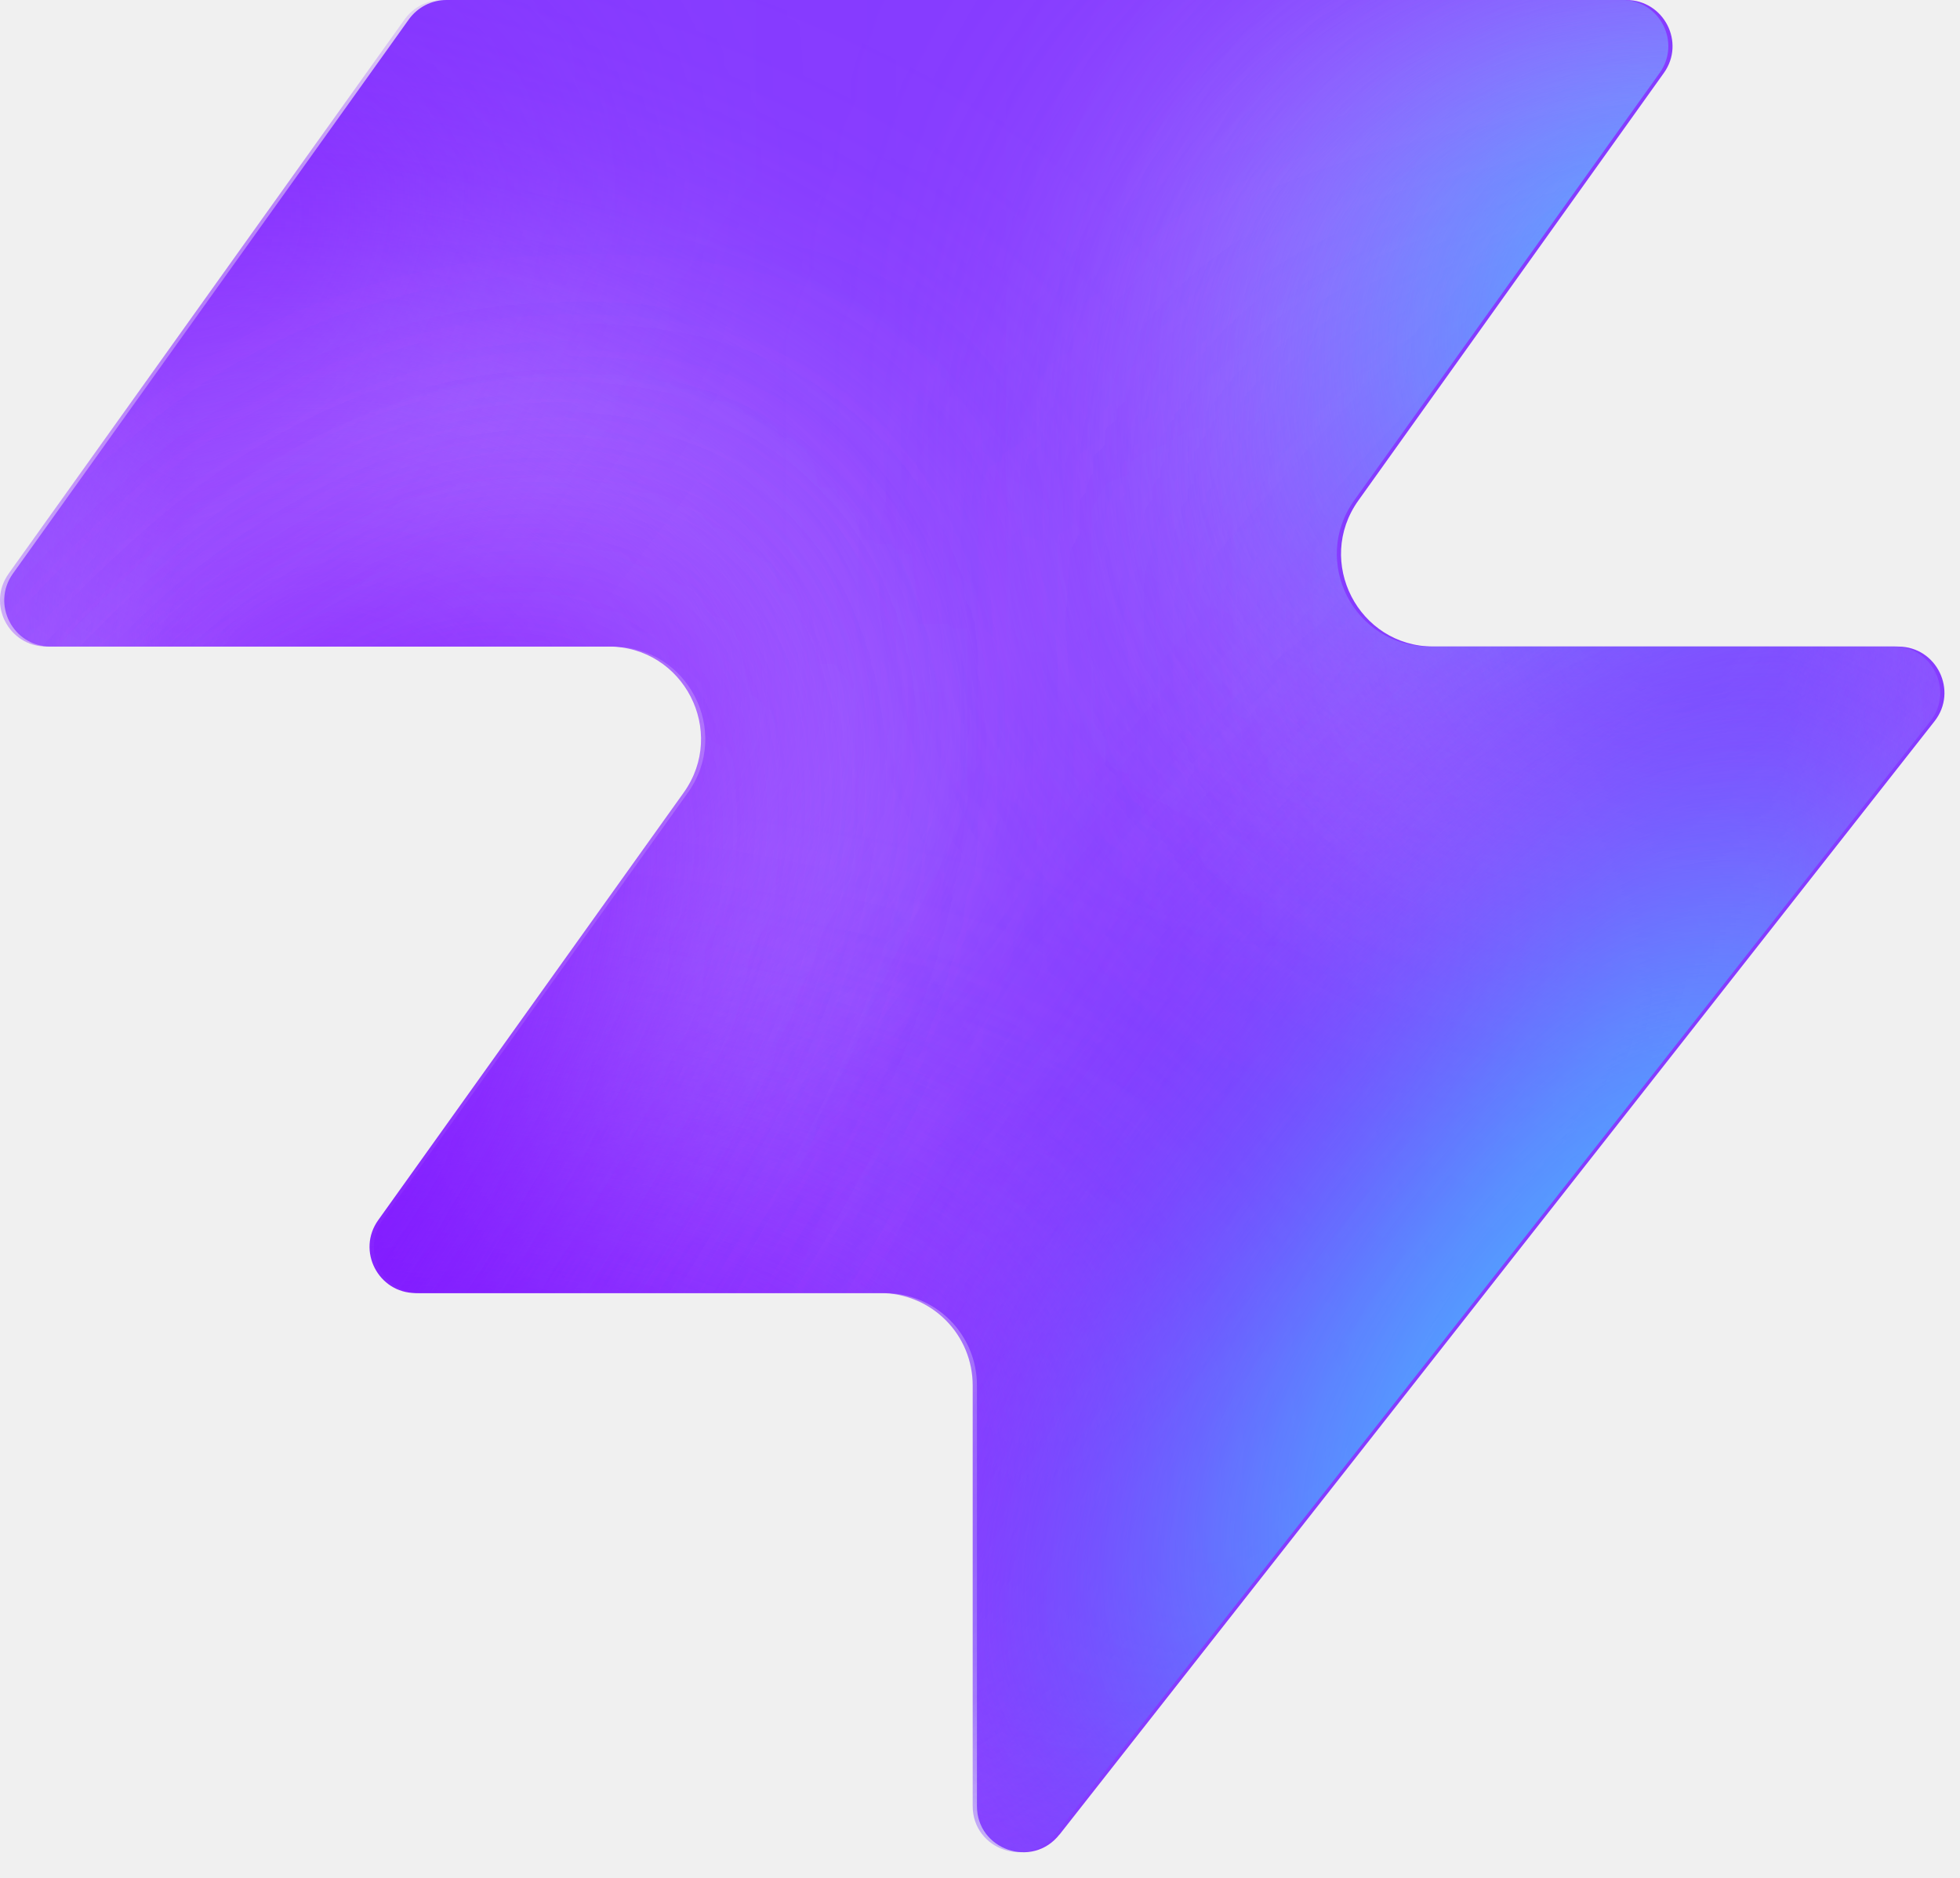
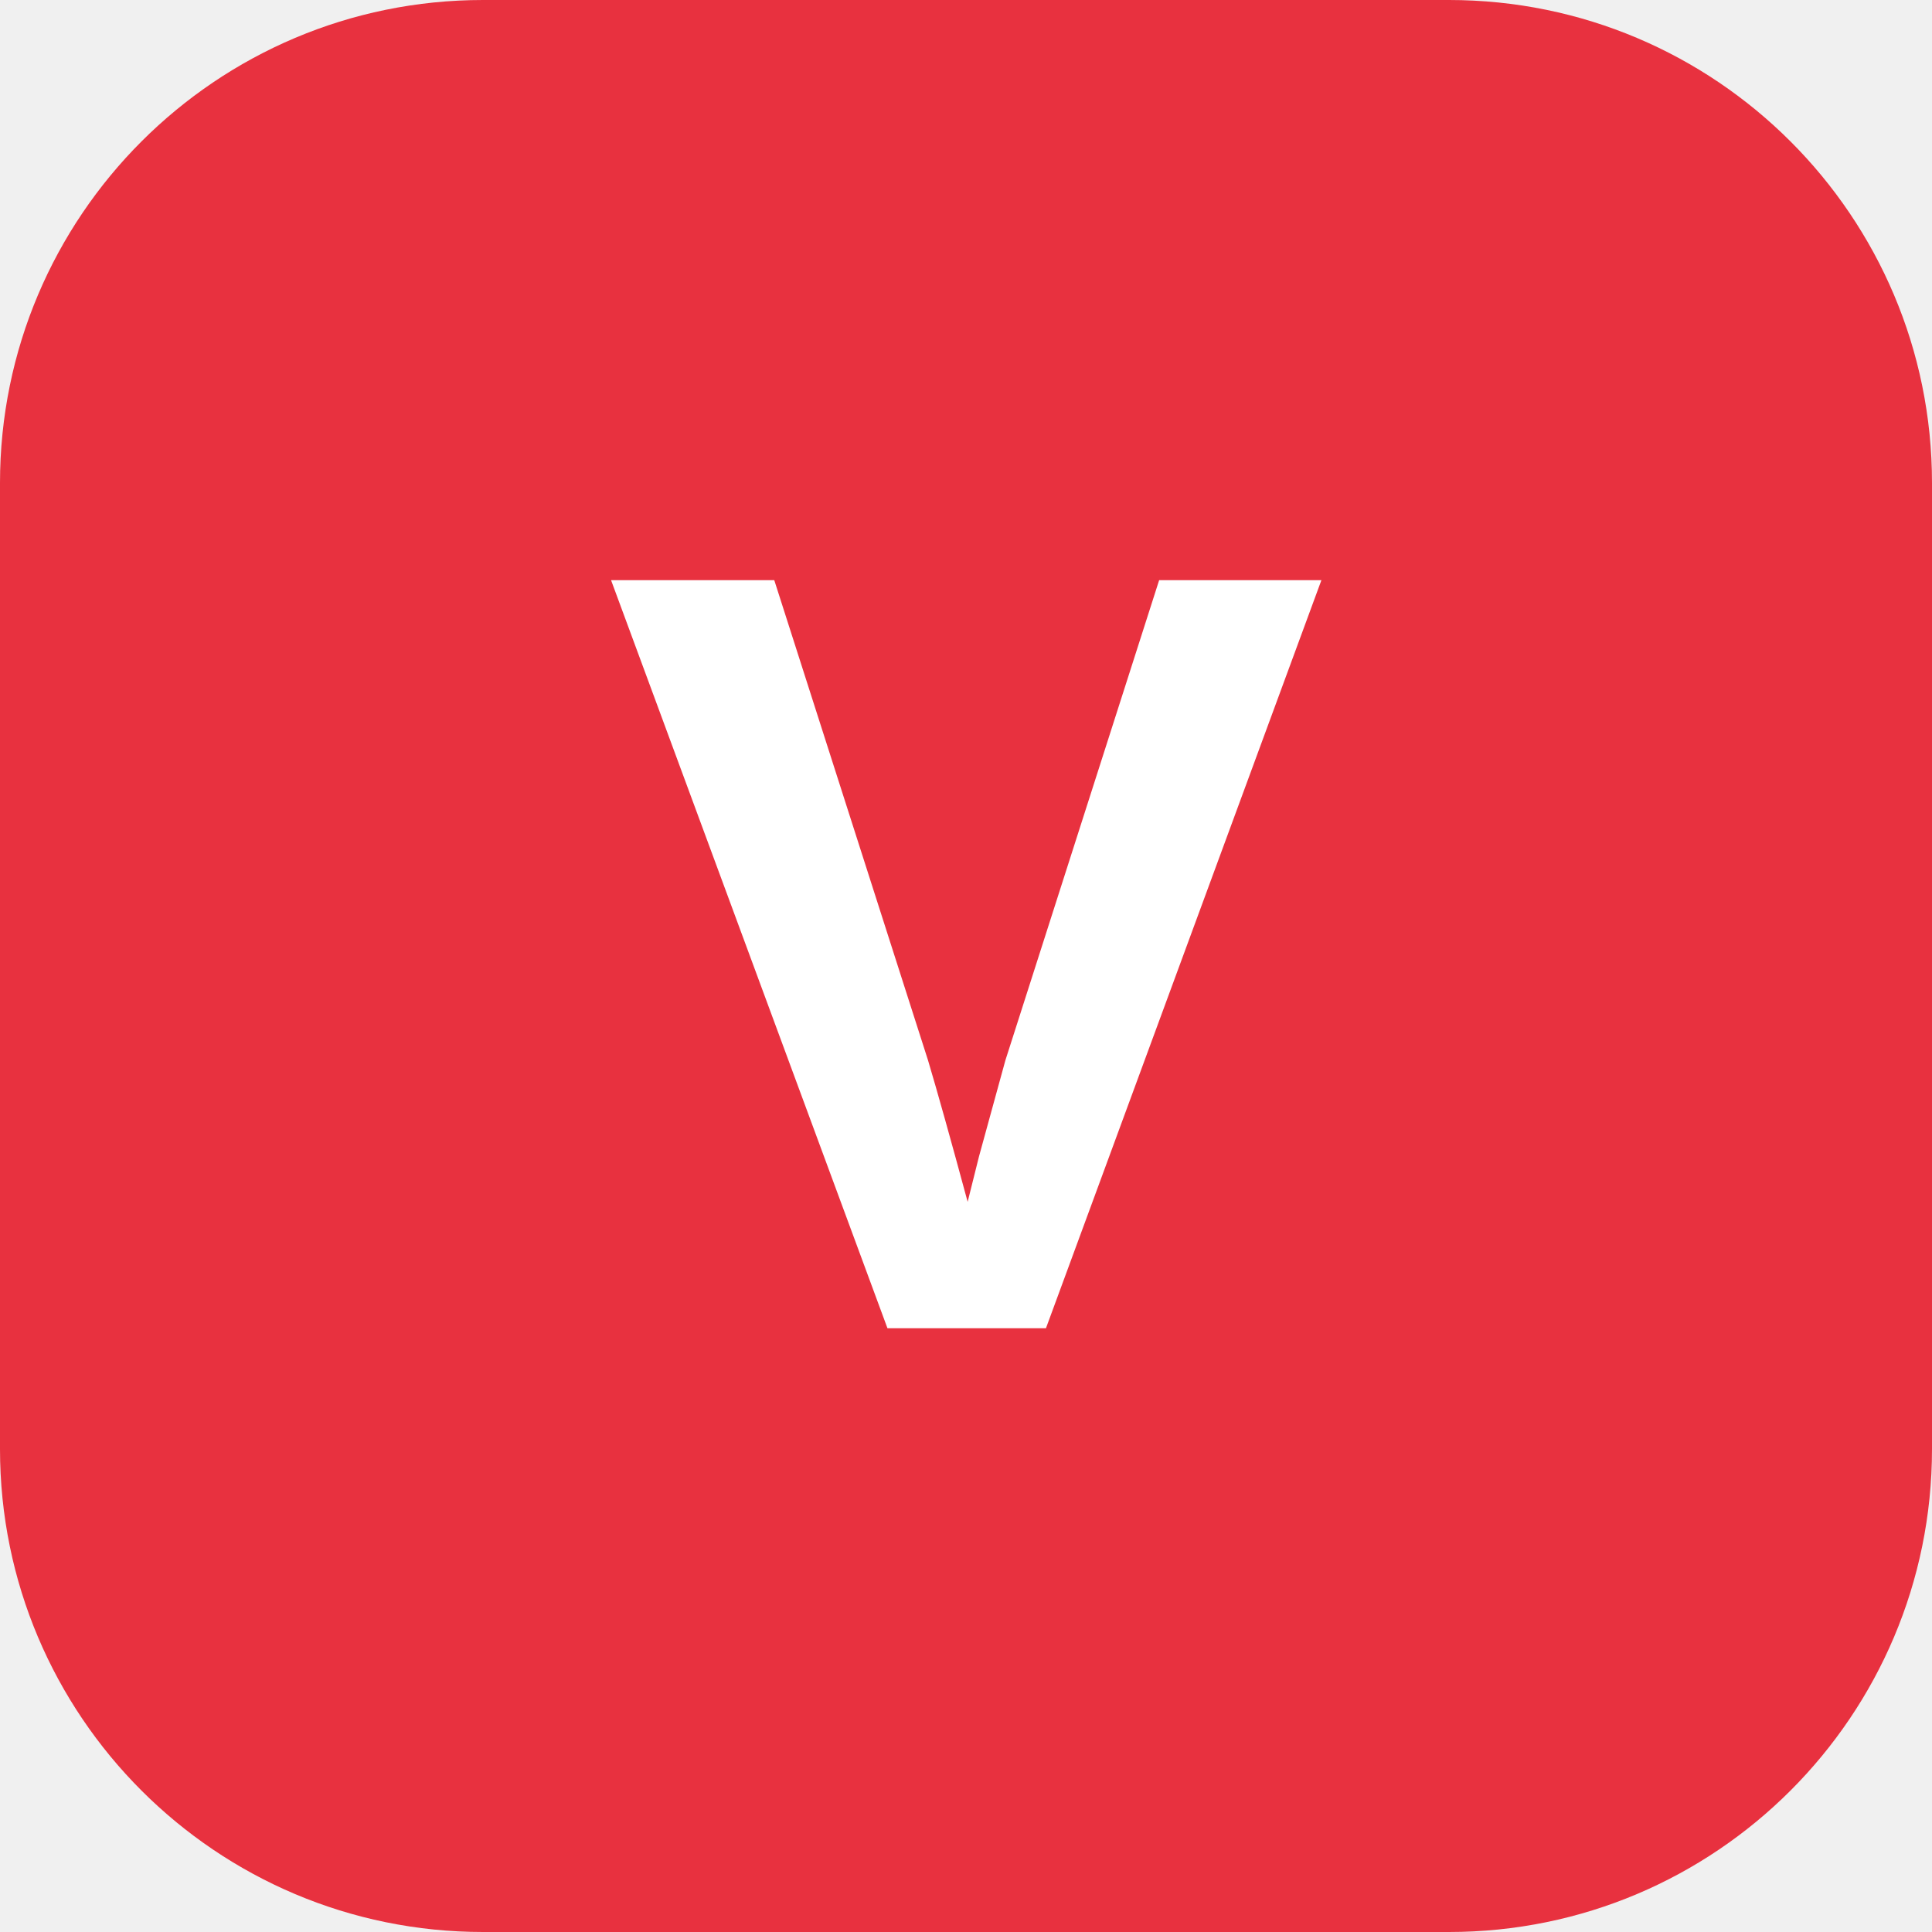
- <svg xmlns="http://www.w3.org/2000/svg" width="48" height="46" fill="none" viewBox="0 0 48 46">
-   <path fill="#863bff" d="M25.946 44.938c-.664.845-2.021.375-2.021-.698V33.937a2.26 2.26 0 0 0-2.262-2.262H10.287c-.92 0-1.456-1.04-.92-1.788l7.48-10.471c1.07-1.497 0-3.578-1.842-3.578H1.237c-.92 0-1.456-1.04-.92-1.788L10.013.474c.214-.297.556-.474.92-.474h28.894c.92 0 1.456 1.04.92 1.788l-7.48 10.471c-1.07 1.498 0 3.579 1.842 3.579h11.377c.943 0 1.473 1.088.89 1.83L25.947 44.94z" style="fill:#863bff;fill:color(display-p3 .525 .23 1);fill-opacity:1" />
-   <mask id="a" width="48" height="46" x="0" y="0" maskUnits="userSpaceOnUse" style="mask-type:alpha">
-     <path fill="#000" d="M25.842 44.938c-.664.844-2.021.375-2.021-.698V33.937a2.26 2.26 0 0 0-2.262-2.262H10.183c-.92 0-1.456-1.04-.92-1.788l7.48-10.471c1.07-1.498 0-3.579-1.842-3.579H1.133c-.92 0-1.456-1.04-.92-1.787L9.91.473c.214-.297.556-.474.92-.474h28.894c.92 0 1.456 1.04.92 1.788l-7.48 10.471c-1.07 1.498 0 3.578 1.842 3.578h11.377c.943 0 1.473 1.088.89 1.832L25.843 44.94z" style="fill:#000;fill-opacity:1" />
-   </mask>
-   <g mask="url(#a)">
-     <g filter="url(#b)">
-       <ellipse cx="5.508" cy="14.704" fill="#ede6ff" rx="5.508" ry="14.704" style="fill:#ede6ff;fill:color(display-p3 .927 .903 1);fill-opacity:1" transform="matrix(.00324 1 1 -.00324 -4.47 31.516)" />
-     </g>
-     <g filter="url(#c)">
-       <ellipse cx="10.399" cy="29.851" fill="#ede6ff" rx="10.399" ry="29.851" style="fill:#ede6ff;fill:color(display-p3 .927 .903 1);fill-opacity:1" transform="matrix(.00324 1 1 -.00324 -39.328 7.883)" />
-     </g>
-     <g filter="url(#d)">
-       <ellipse cx="5.508" cy="30.487" fill="#7e14ff" rx="5.508" ry="30.487" style="fill:#7e14ff;fill:color(display-p3 .492 .077 1);fill-opacity:1" transform="rotate(89.814 -25.913 -14.639)scale(1 -1)" />
-     </g>
-     <g filter="url(#e)">
-       <ellipse cx="5.508" cy="30.599" fill="#7e14ff" rx="5.508" ry="30.599" style="fill:#7e14ff;fill:color(display-p3 .492 .077 1);fill-opacity:1" transform="rotate(89.814 -32.644 -3.334)scale(1 -1)" />
-     </g>
-     <g filter="url(#f)">
-       <ellipse cx="5.508" cy="30.599" fill="#7e14ff" rx="5.508" ry="30.599" style="fill:#7e14ff;fill:color(display-p3 .492 .077 1);fill-opacity:1" transform="matrix(.00324 1 1 -.00324 -34.34 30.47)" />
-     </g>
-     <g filter="url(#g)">
-       <ellipse cx="14.072" cy="22.078" fill="#ede6ff" rx="14.072" ry="22.078" style="fill:#ede6ff;fill:color(display-p3 .927 .903 1);fill-opacity:1" transform="rotate(93.35 24.506 48.493)scale(-1 1)" />
-     </g>
-     <g filter="url(#h)">
-       <ellipse cx="3.47" cy="21.501" fill="#7e14ff" rx="3.47" ry="21.501" style="fill:#7e14ff;fill:color(display-p3 .492 .077 1);fill-opacity:1" transform="rotate(89.009 28.708 47.59)scale(-1 1)" />
-     </g>
-     <g filter="url(#i)">
-       <ellipse cx="3.47" cy="21.501" fill="#7e14ff" rx="3.47" ry="21.501" style="fill:#7e14ff;fill:color(display-p3 .492 .077 1);fill-opacity:1" transform="rotate(89.009 28.708 47.59)scale(-1 1)" />
-     </g>
-     <g filter="url(#j)">
-       <ellipse cx=".387" cy="8.972" fill="#7e14ff" rx="4.407" ry="29.108" style="fill:#7e14ff;fill:color(display-p3 .492 .077 1);fill-opacity:1" transform="rotate(39.51 .387 8.972)" />
-     </g>
-     <g filter="url(#k)">
-       <ellipse cx="47.523" cy="-6.092" fill="#7e14ff" rx="4.407" ry="29.108" style="fill:#7e14ff;fill:color(display-p3 .492 .077 1);fill-opacity:1" transform="rotate(37.892 47.523 -6.092)" />
-     </g>
-     <g filter="url(#l)">
-       <ellipse cx="41.412" cy="6.333" fill="#47bfff" rx="5.971" ry="9.665" style="fill:#47bfff;fill:color(display-p3 .28 .748 1);fill-opacity:1" transform="rotate(37.892 41.412 6.333)" />
-     </g>
-     <g filter="url(#m)">
-       <ellipse cx="-1.879" cy="38.332" fill="#7e14ff" rx="4.407" ry="29.108" style="fill:#7e14ff;fill:color(display-p3 .492 .077 1);fill-opacity:1" transform="rotate(37.892 -1.88 38.332)" />
-     </g>
-     <g filter="url(#n)">
-       <ellipse cx="-1.879" cy="38.332" fill="#7e14ff" rx="4.407" ry="29.108" style="fill:#7e14ff;fill:color(display-p3 .492 .077 1);fill-opacity:1" transform="rotate(37.892 -1.88 38.332)" />
-     </g>
-     <g filter="url(#o)">
-       <ellipse cx="35.651" cy="29.907" fill="#7e14ff" rx="4.407" ry="29.108" style="fill:#7e14ff;fill:color(display-p3 .492 .077 1);fill-opacity:1" transform="rotate(37.892 35.651 29.907)" />
-     </g>
-     <g filter="url(#p)">
-       <ellipse cx="38.418" cy="32.4" fill="#47bfff" rx="5.971" ry="15.297" style="fill:#47bfff;fill:color(display-p3 .28 .748 1);fill-opacity:1" transform="rotate(37.892 38.418 32.4)" />
-     </g>
-   </g>
-   <defs>
-     <filter id="b" width="60.045" height="41.654" x="-19.77" y="16.149" color-interpolation-filters="sRGB" filterUnits="userSpaceOnUse">
-       <feFlood flood-opacity="0" result="BackgroundImageFix" />
-       <feBlend in="SourceGraphic" in2="BackgroundImageFix" result="shape" />
-       <feGaussianBlur result="effect1_foregroundBlur_2002_17158" stdDeviation="7.659" />
-     </filter>
-     <filter id="c" width="90.34" height="51.437" x="-54.613" y="-7.533" color-interpolation-filters="sRGB" filterUnits="userSpaceOnUse">
-       <feFlood flood-opacity="0" result="BackgroundImageFix" />
-       <feBlend in="SourceGraphic" in2="BackgroundImageFix" result="shape" />
-       <feGaussianBlur result="effect1_foregroundBlur_2002_17158" stdDeviation="7.659" />
-     </filter>
-     <filter id="d" width="79.355" height="29.4" x="-49.64" y="2.03" color-interpolation-filters="sRGB" filterUnits="userSpaceOnUse">
-       <feFlood flood-opacity="0" result="BackgroundImageFix" />
-       <feBlend in="SourceGraphic" in2="BackgroundImageFix" result="shape" />
-       <feGaussianBlur result="effect1_foregroundBlur_2002_17158" stdDeviation="4.596" />
-     </filter>
-     <filter id="e" width="79.579" height="29.4" x="-45.045" y="20.029" color-interpolation-filters="sRGB" filterUnits="userSpaceOnUse">
-       <feFlood flood-opacity="0" result="BackgroundImageFix" />
-       <feBlend in="SourceGraphic" in2="BackgroundImageFix" result="shape" />
-       <feGaussianBlur result="effect1_foregroundBlur_2002_17158" stdDeviation="4.596" />
-     </filter>
-     <filter id="f" width="79.579" height="29.4" x="-43.513" y="21.178" color-interpolation-filters="sRGB" filterUnits="userSpaceOnUse">
-       <feFlood flood-opacity="0" result="BackgroundImageFix" />
-       <feBlend in="SourceGraphic" in2="BackgroundImageFix" result="shape" />
-       <feGaussianBlur result="effect1_foregroundBlur_2002_17158" stdDeviation="4.596" />
-     </filter>
-     <filter id="g" width="74.749" height="58.852" x="15.756" y="-17.901" color-interpolation-filters="sRGB" filterUnits="userSpaceOnUse">
-       <feFlood flood-opacity="0" result="BackgroundImageFix" />
-       <feBlend in="SourceGraphic" in2="BackgroundImageFix" result="shape" />
-       <feGaussianBlur result="effect1_foregroundBlur_2002_17158" stdDeviation="7.659" />
-     </filter>
-     <filter id="h" width="61.377" height="25.362" x="23.548" y="2.284" color-interpolation-filters="sRGB" filterUnits="userSpaceOnUse">
-       <feFlood flood-opacity="0" result="BackgroundImageFix" />
-       <feBlend in="SourceGraphic" in2="BackgroundImageFix" result="shape" />
-       <feGaussianBlur result="effect1_foregroundBlur_2002_17158" stdDeviation="4.596" />
-     </filter>
-     <filter id="i" width="61.377" height="25.362" x="23.548" y="2.284" color-interpolation-filters="sRGB" filterUnits="userSpaceOnUse">
-       <feFlood flood-opacity="0" result="BackgroundImageFix" />
-       <feBlend in="SourceGraphic" in2="BackgroundImageFix" result="shape" />
-       <feGaussianBlur result="effect1_foregroundBlur_2002_17158" stdDeviation="4.596" />
-     </filter>
-     <filter id="j" width="56.045" height="63.649" x="-27.636" y="-22.853" color-interpolation-filters="sRGB" filterUnits="userSpaceOnUse">
-       <feFlood flood-opacity="0" result="BackgroundImageFix" />
-       <feBlend in="SourceGraphic" in2="BackgroundImageFix" result="shape" />
-       <feGaussianBlur result="effect1_foregroundBlur_2002_17158" stdDeviation="4.596" />
-     </filter>
-     <filter id="k" width="54.814" height="64.646" x="20.116" y="-38.415" color-interpolation-filters="sRGB" filterUnits="userSpaceOnUse">
-       <feFlood flood-opacity="0" result="BackgroundImageFix" />
-       <feBlend in="SourceGraphic" in2="BackgroundImageFix" result="shape" />
-       <feGaussianBlur result="effect1_foregroundBlur_2002_17158" stdDeviation="4.596" />
-     </filter>
-     <filter id="l" width="33.541" height="35.313" x="24.641" y="-11.323" color-interpolation-filters="sRGB" filterUnits="userSpaceOnUse">
-       <feFlood flood-opacity="0" result="BackgroundImageFix" />
-       <feBlend in="SourceGraphic" in2="BackgroundImageFix" result="shape" />
-       <feGaussianBlur result="effect1_foregroundBlur_2002_17158" stdDeviation="4.596" />
-     </filter>
-     <filter id="m" width="54.814" height="64.646" x="-29.286" y="6.009" color-interpolation-filters="sRGB" filterUnits="userSpaceOnUse">
-       <feFlood flood-opacity="0" result="BackgroundImageFix" />
-       <feBlend in="SourceGraphic" in2="BackgroundImageFix" result="shape" />
-       <feGaussianBlur result="effect1_foregroundBlur_2002_17158" stdDeviation="4.596" />
-     </filter>
-     <filter id="n" width="54.814" height="64.646" x="-29.286" y="6.009" color-interpolation-filters="sRGB" filterUnits="userSpaceOnUse">
-       <feFlood flood-opacity="0" result="BackgroundImageFix" />
-       <feBlend in="SourceGraphic" in2="BackgroundImageFix" result="shape" />
-       <feGaussianBlur result="effect1_foregroundBlur_2002_17158" stdDeviation="4.596" />
-     </filter>
-     <filter id="o" width="54.814" height="64.646" x="8.244" y="-2.416" color-interpolation-filters="sRGB" filterUnits="userSpaceOnUse">
-       <feFlood flood-opacity="0" result="BackgroundImageFix" />
-       <feBlend in="SourceGraphic" in2="BackgroundImageFix" result="shape" />
-       <feGaussianBlur result="effect1_foregroundBlur_2002_17158" stdDeviation="4.596" />
-     </filter>
-     <filter id="p" width="39.409" height="43.623" x="18.713" y="10.588" color-interpolation-filters="sRGB" filterUnits="userSpaceOnUse">
-       <feFlood flood-opacity="0" result="BackgroundImageFix" />
-       <feBlend in="SourceGraphic" in2="BackgroundImageFix" result="shape" />
-       <feGaussianBlur result="effect1_foregroundBlur_2002_17158" stdDeviation="4.596" />
-     </filter>
-   </defs>
+ <svg xmlns="http://www.w3.org/2000/svg" viewBox="0 0 32 32">
+   <rect width="32" height="32" rx="8" fill="#e8313f" />
+   <text x="16" y="22" font-family="Arial" font-size="18" font-weight="bold" fill="white" text-anchor="middle">V</text>
</svg>
